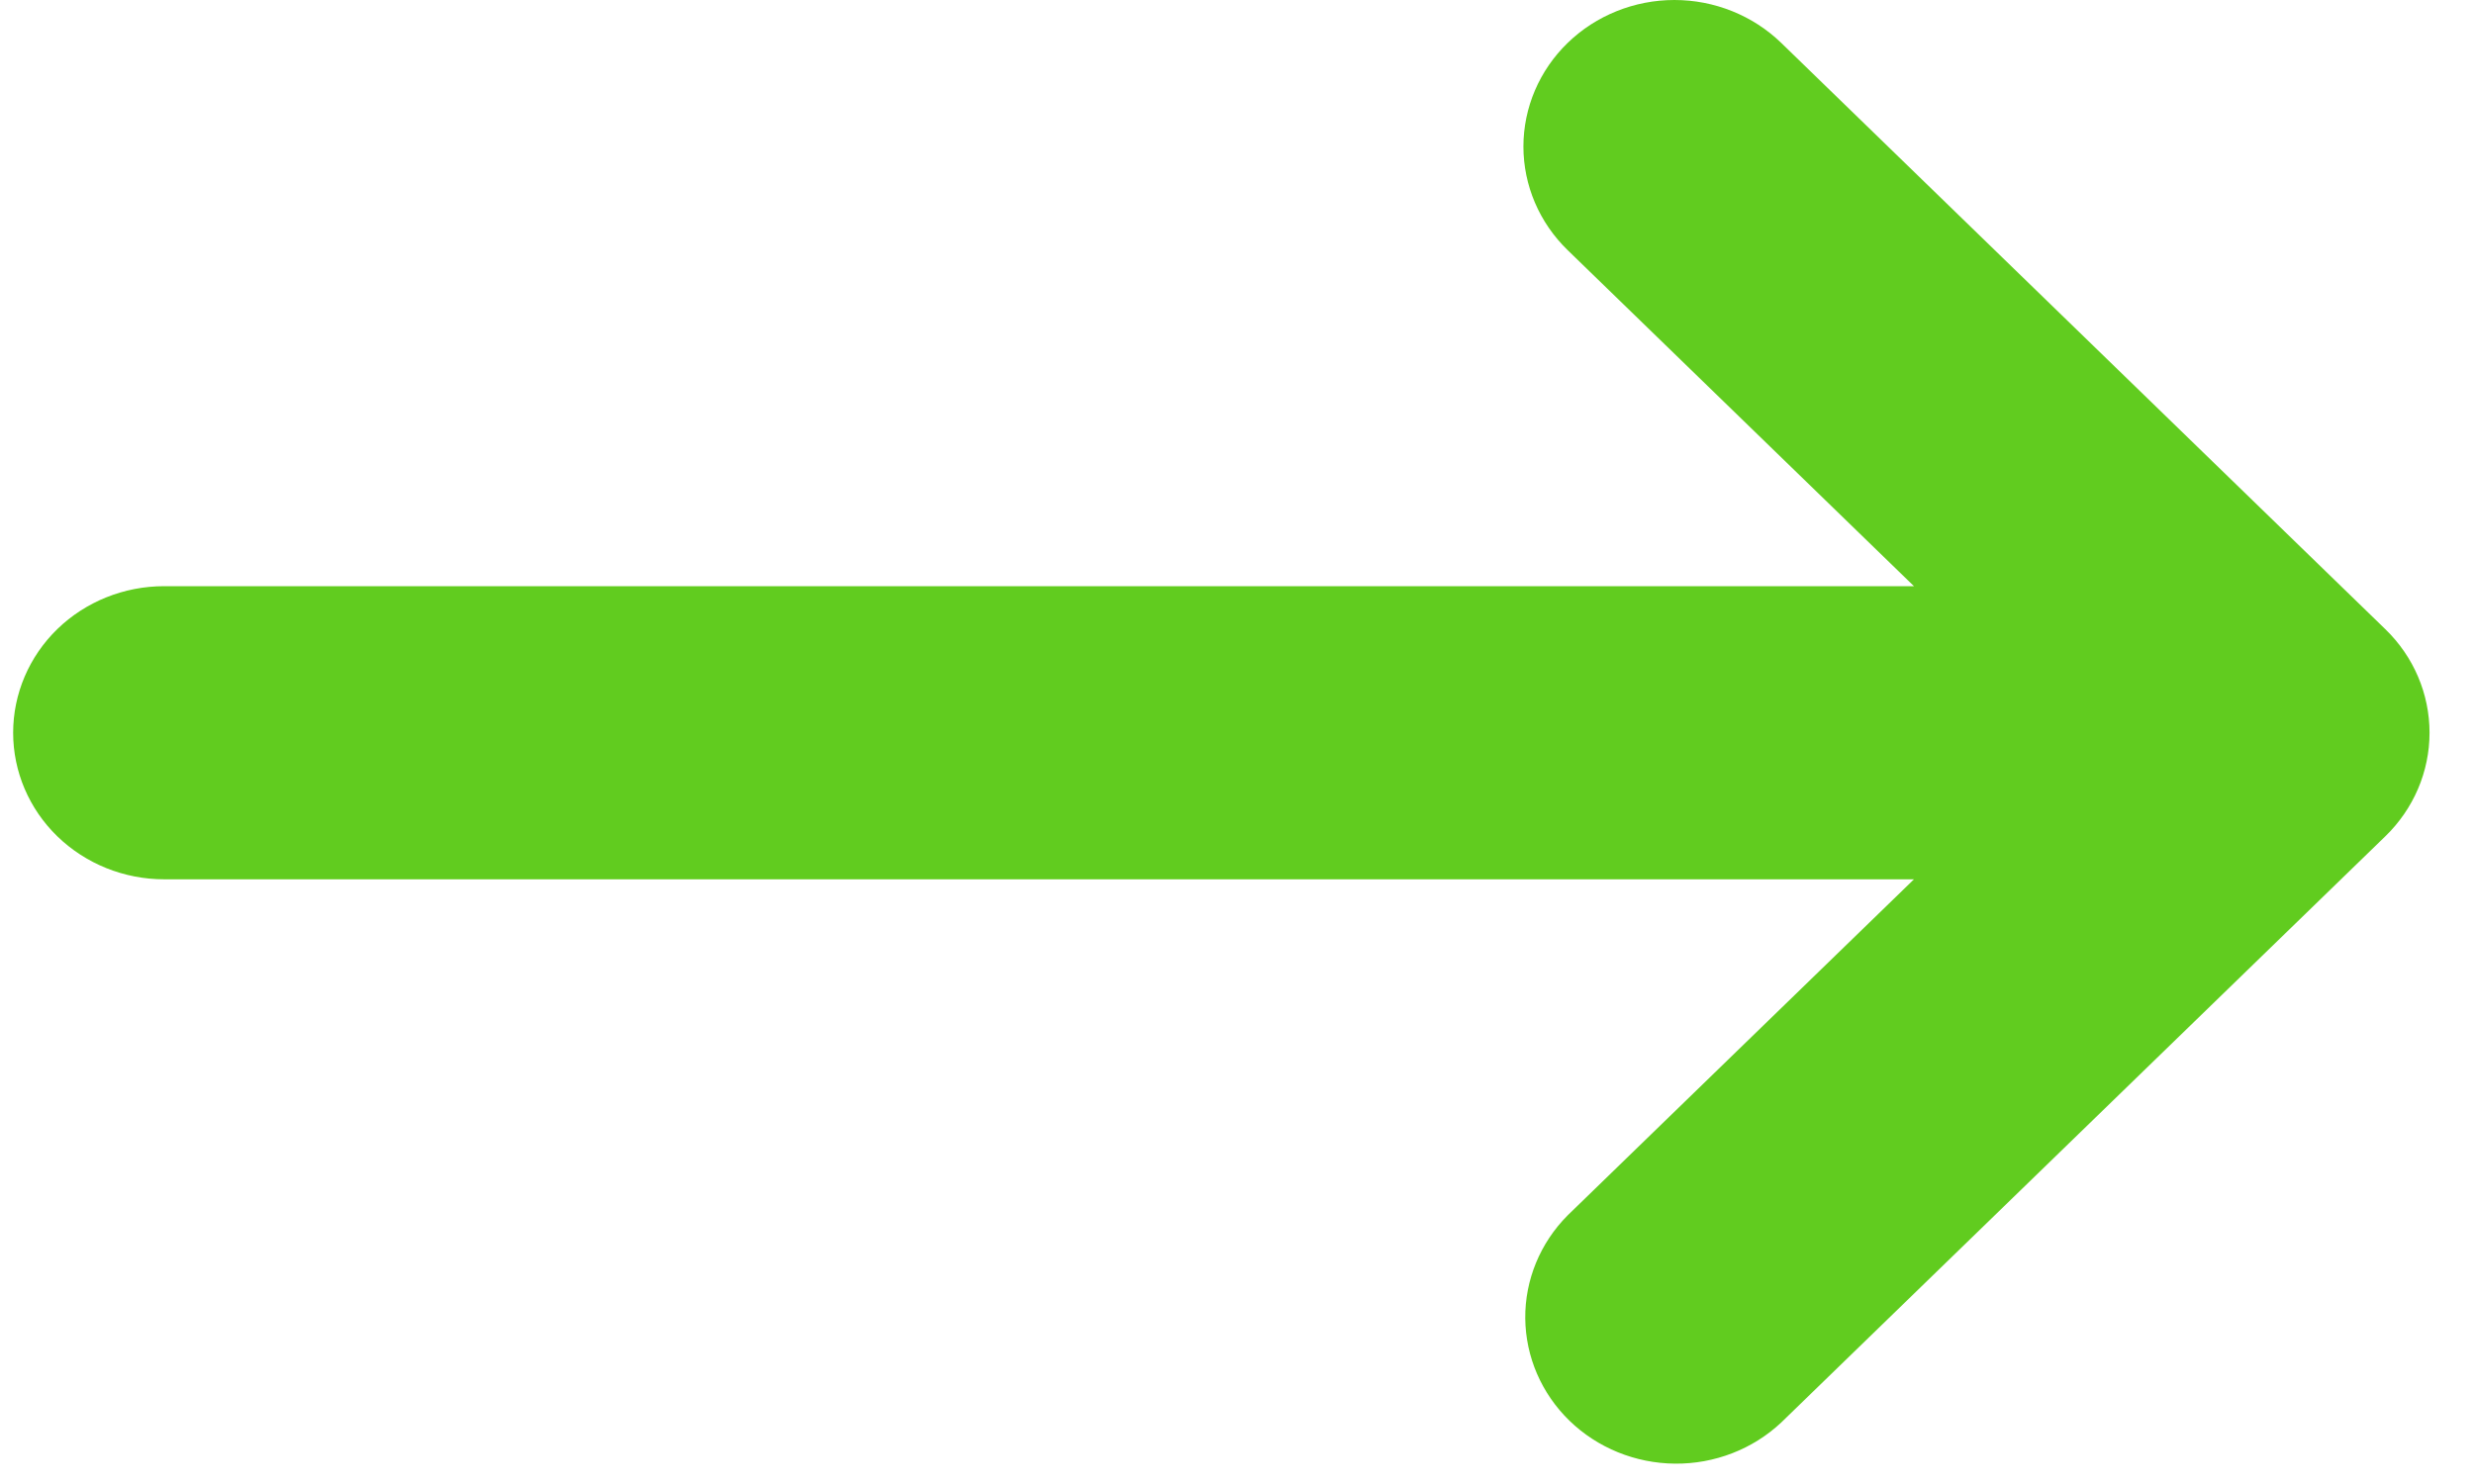
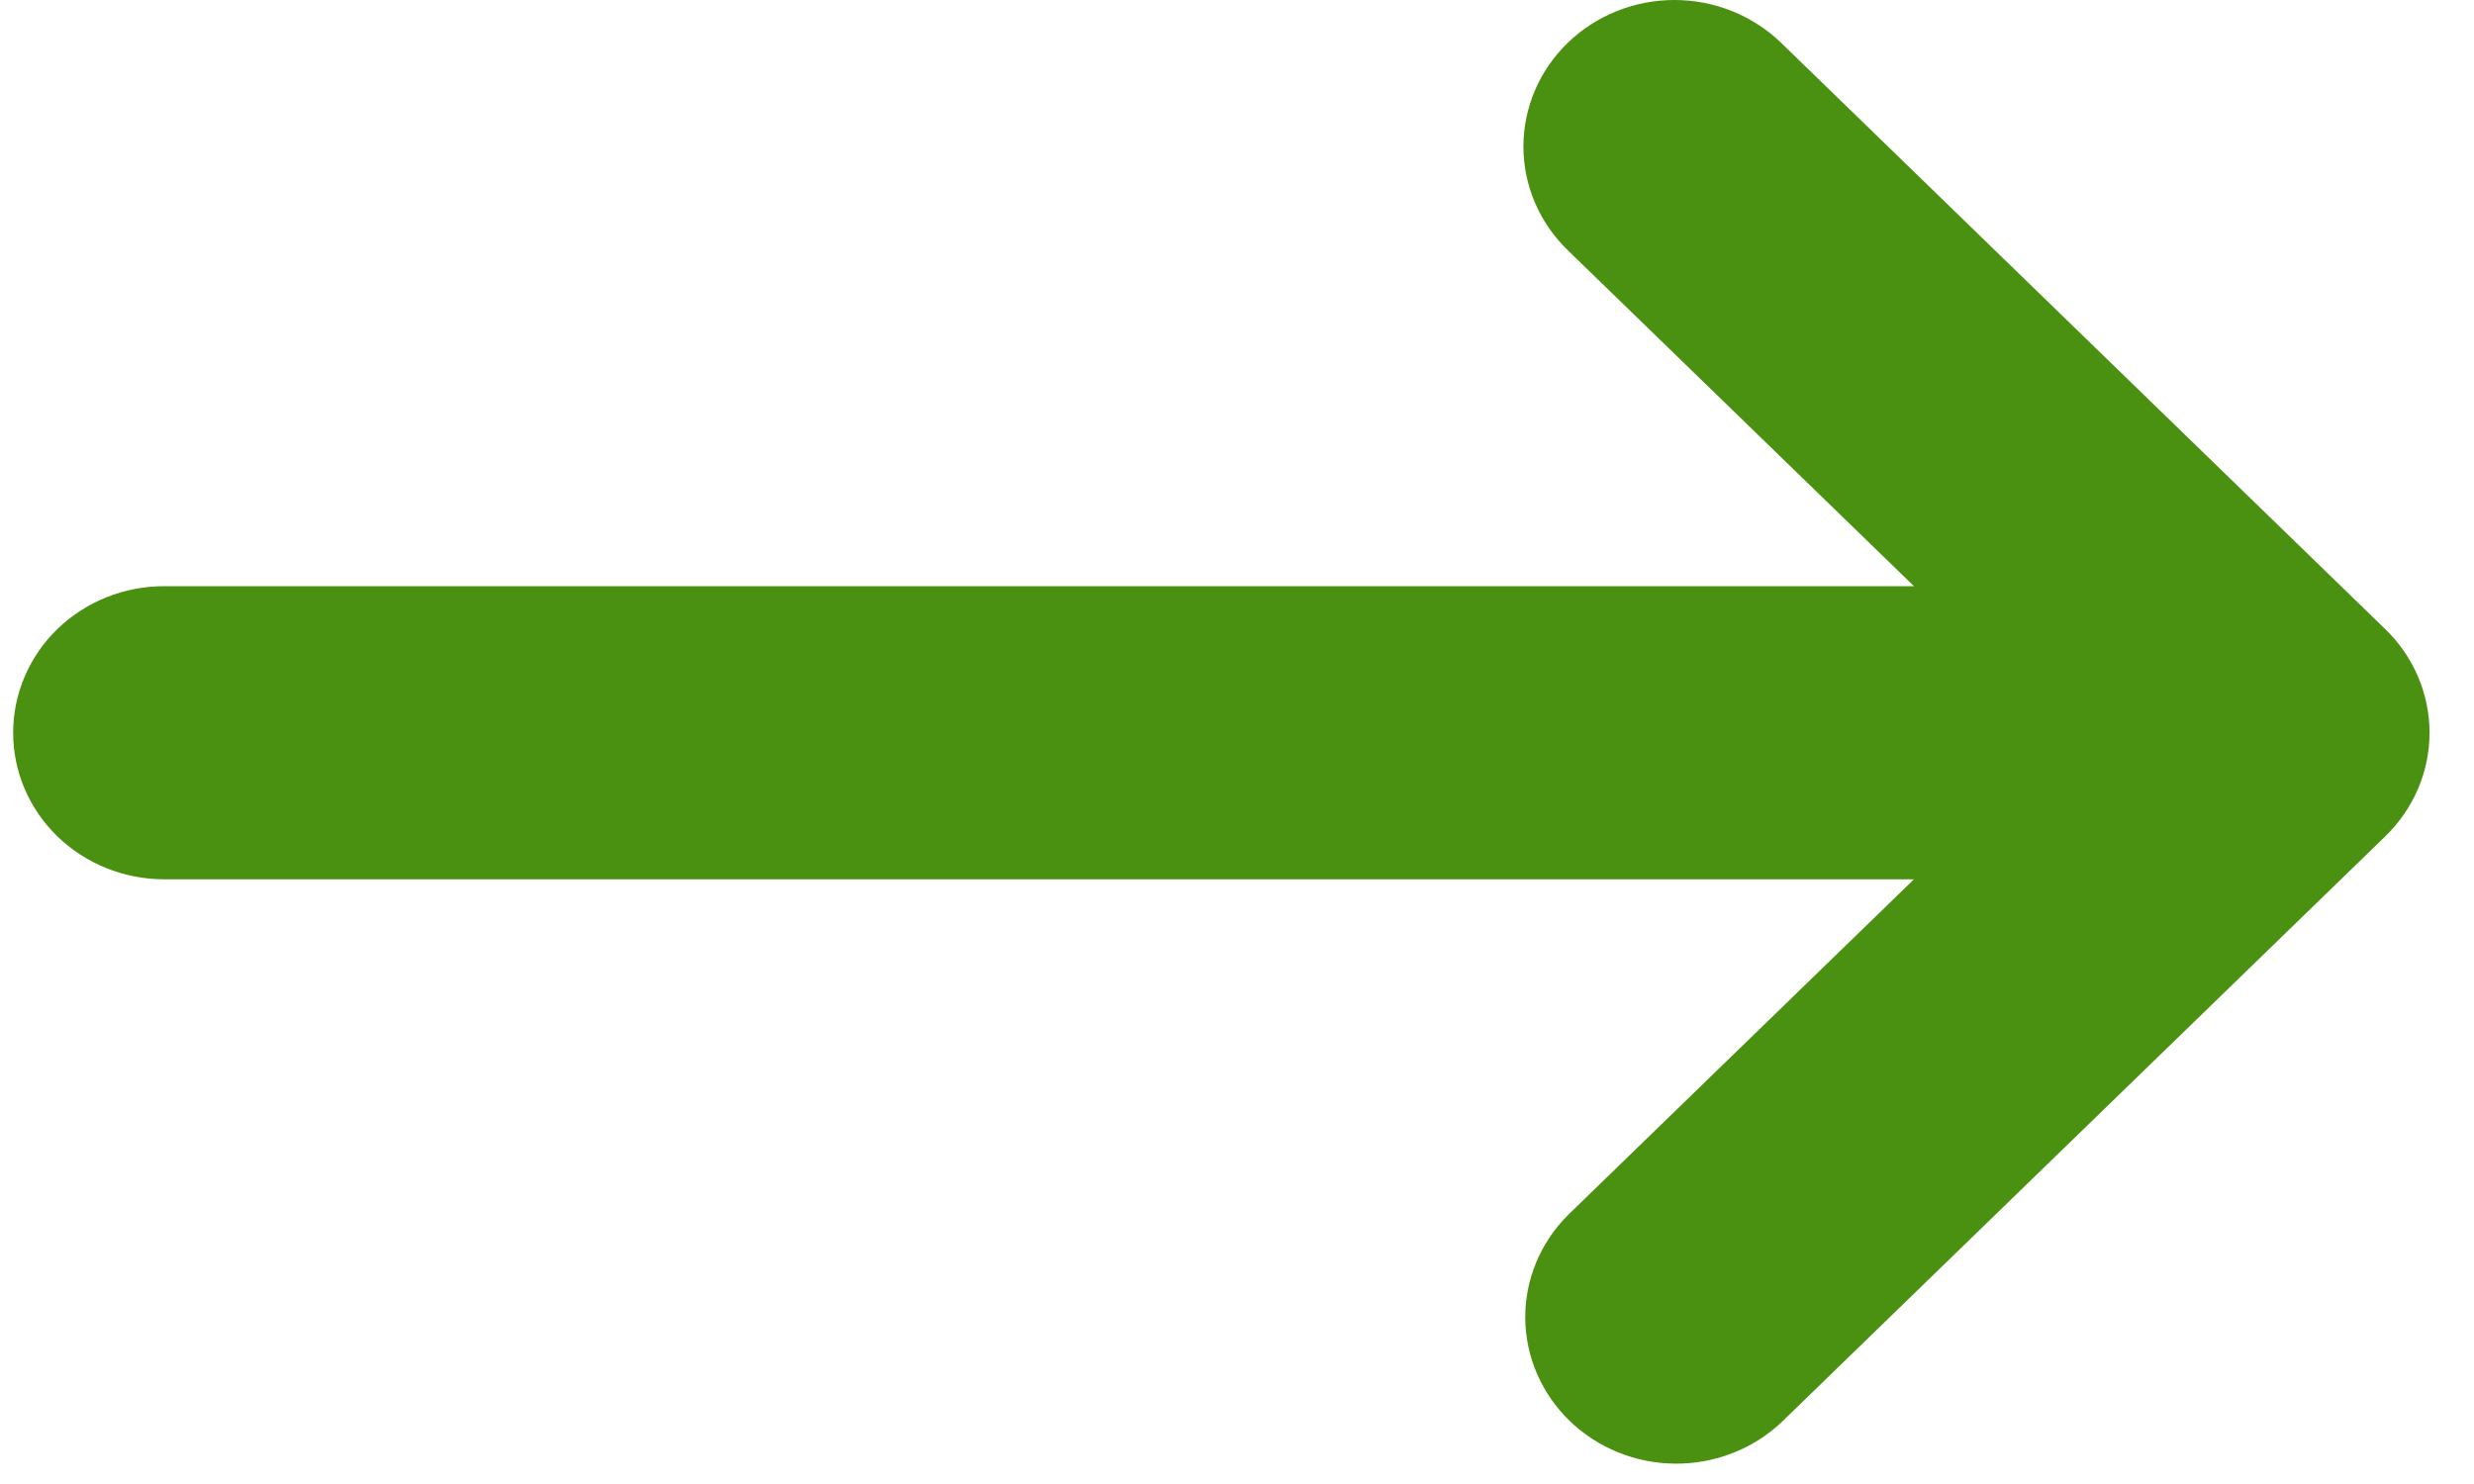
<svg xmlns="http://www.w3.org/2000/svg" width="35" height="21" viewBox="0 0 35 21" fill="none">
-   <path fill-rule="evenodd" clip-rule="evenodd" d="M22.178 0.607C22.578 0.219 23.122 0 23.688 0C24.255 0 24.798 0.219 25.199 0.607L33.745 8.903C34.146 9.291 34.371 9.819 34.371 10.369C34.371 10.919 34.146 11.446 33.745 11.835L25.199 20.13C24.796 20.508 24.256 20.717 23.696 20.712C23.136 20.707 22.6 20.489 22.204 20.105C21.808 19.72 21.583 19.2 21.578 18.656C21.573 18.113 21.789 17.589 22.178 17.198L27.077 12.443H2.322C1.756 12.443 1.212 12.224 0.811 11.835C0.411 11.446 0.186 10.919 0.186 10.369C0.186 9.819 0.411 9.291 0.811 8.902C1.212 8.513 1.756 8.295 2.322 8.295H27.077L22.178 3.54C21.777 3.151 21.552 2.623 21.552 2.074C21.552 1.524 21.777 0.996 22.178 0.607Z" fill="#61CC1F" />
+   <path fill-rule="evenodd" clip-rule="evenodd" d="M22.178 0.607C22.578 0.219 23.122 0 23.688 0C24.255 0 24.798 0.219 25.199 0.607L33.745 8.903C34.146 9.291 34.371 9.819 34.371 10.369C34.371 10.919 34.146 11.446 33.745 11.835L25.199 20.13C24.796 20.508 24.256 20.717 23.696 20.712C23.136 20.707 22.6 20.489 22.204 20.105C21.808 19.72 21.583 19.2 21.578 18.656C21.573 18.113 21.789 17.589 22.178 17.198L27.077 12.443H2.322C1.756 12.443 1.212 12.224 0.811 11.835C0.411 11.446 0.186 10.919 0.186 10.369C0.186 9.819 0.411 9.291 0.811 8.902C1.212 8.513 1.756 8.295 2.322 8.295H27.077L22.178 3.54C21.777 3.151 21.552 2.623 21.552 2.074C21.552 1.524 21.777 0.996 22.178 0.607V0.607Z" fill="#4B9111" />
</svg>
